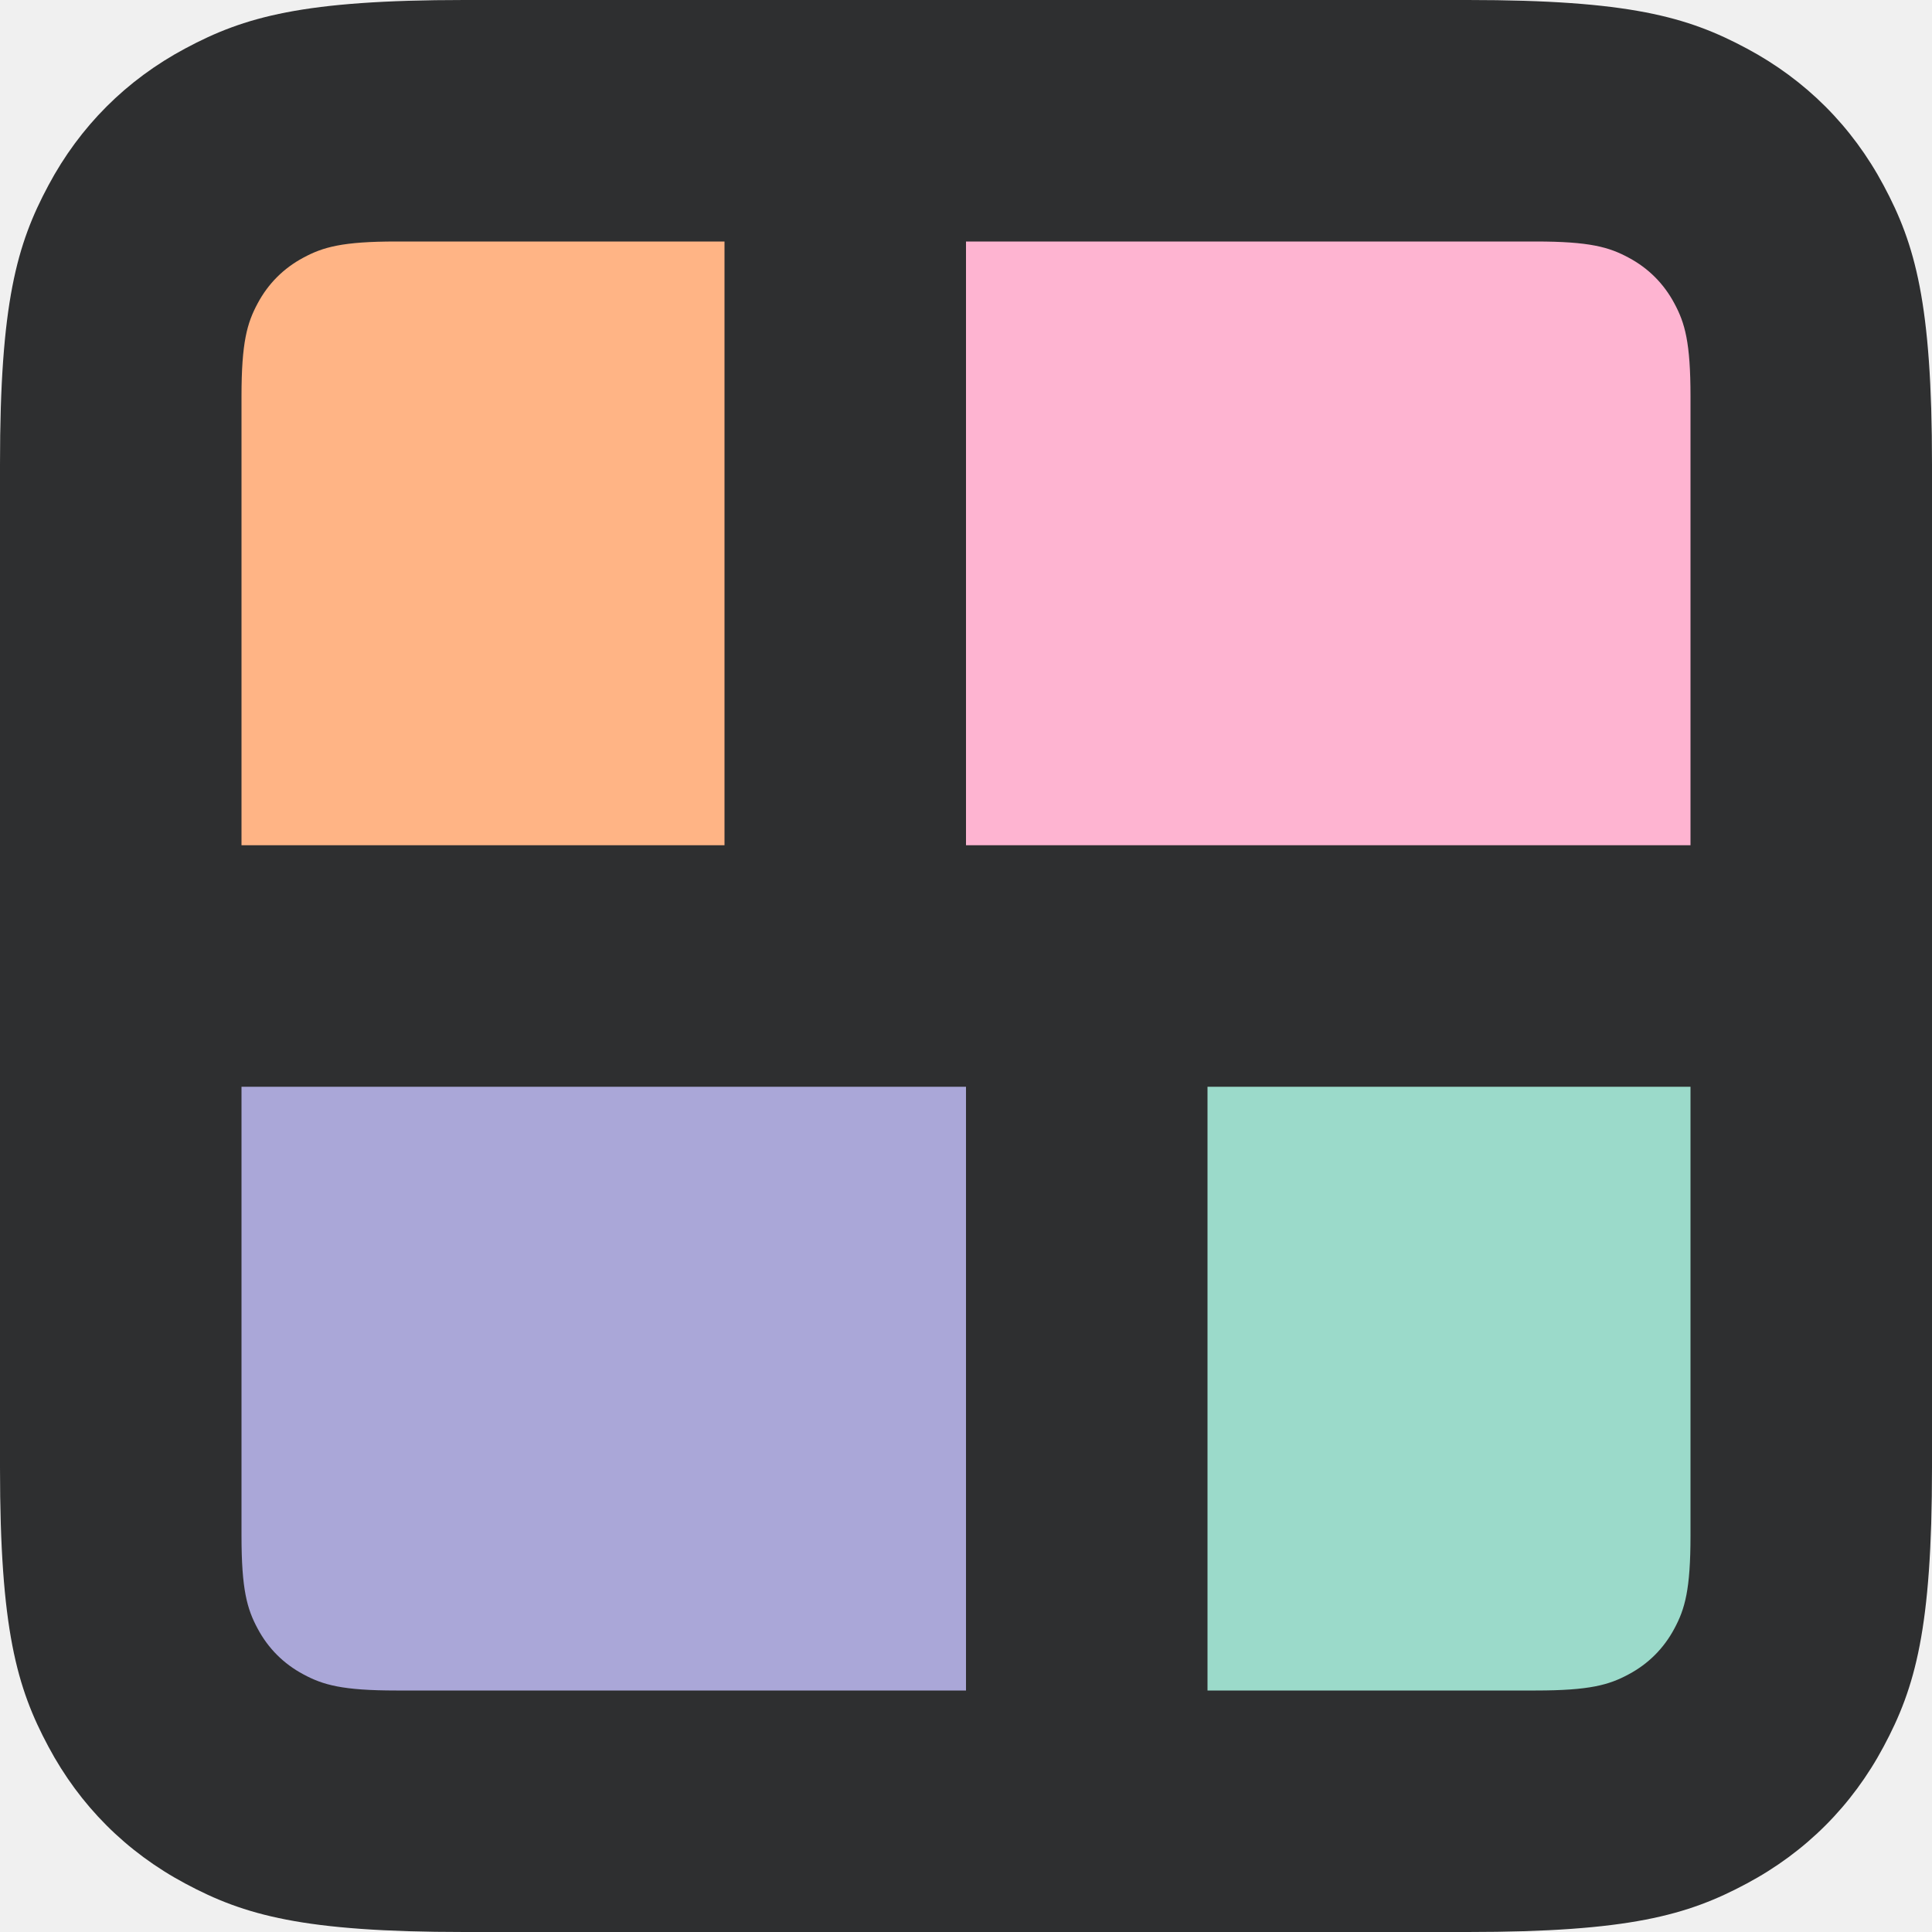
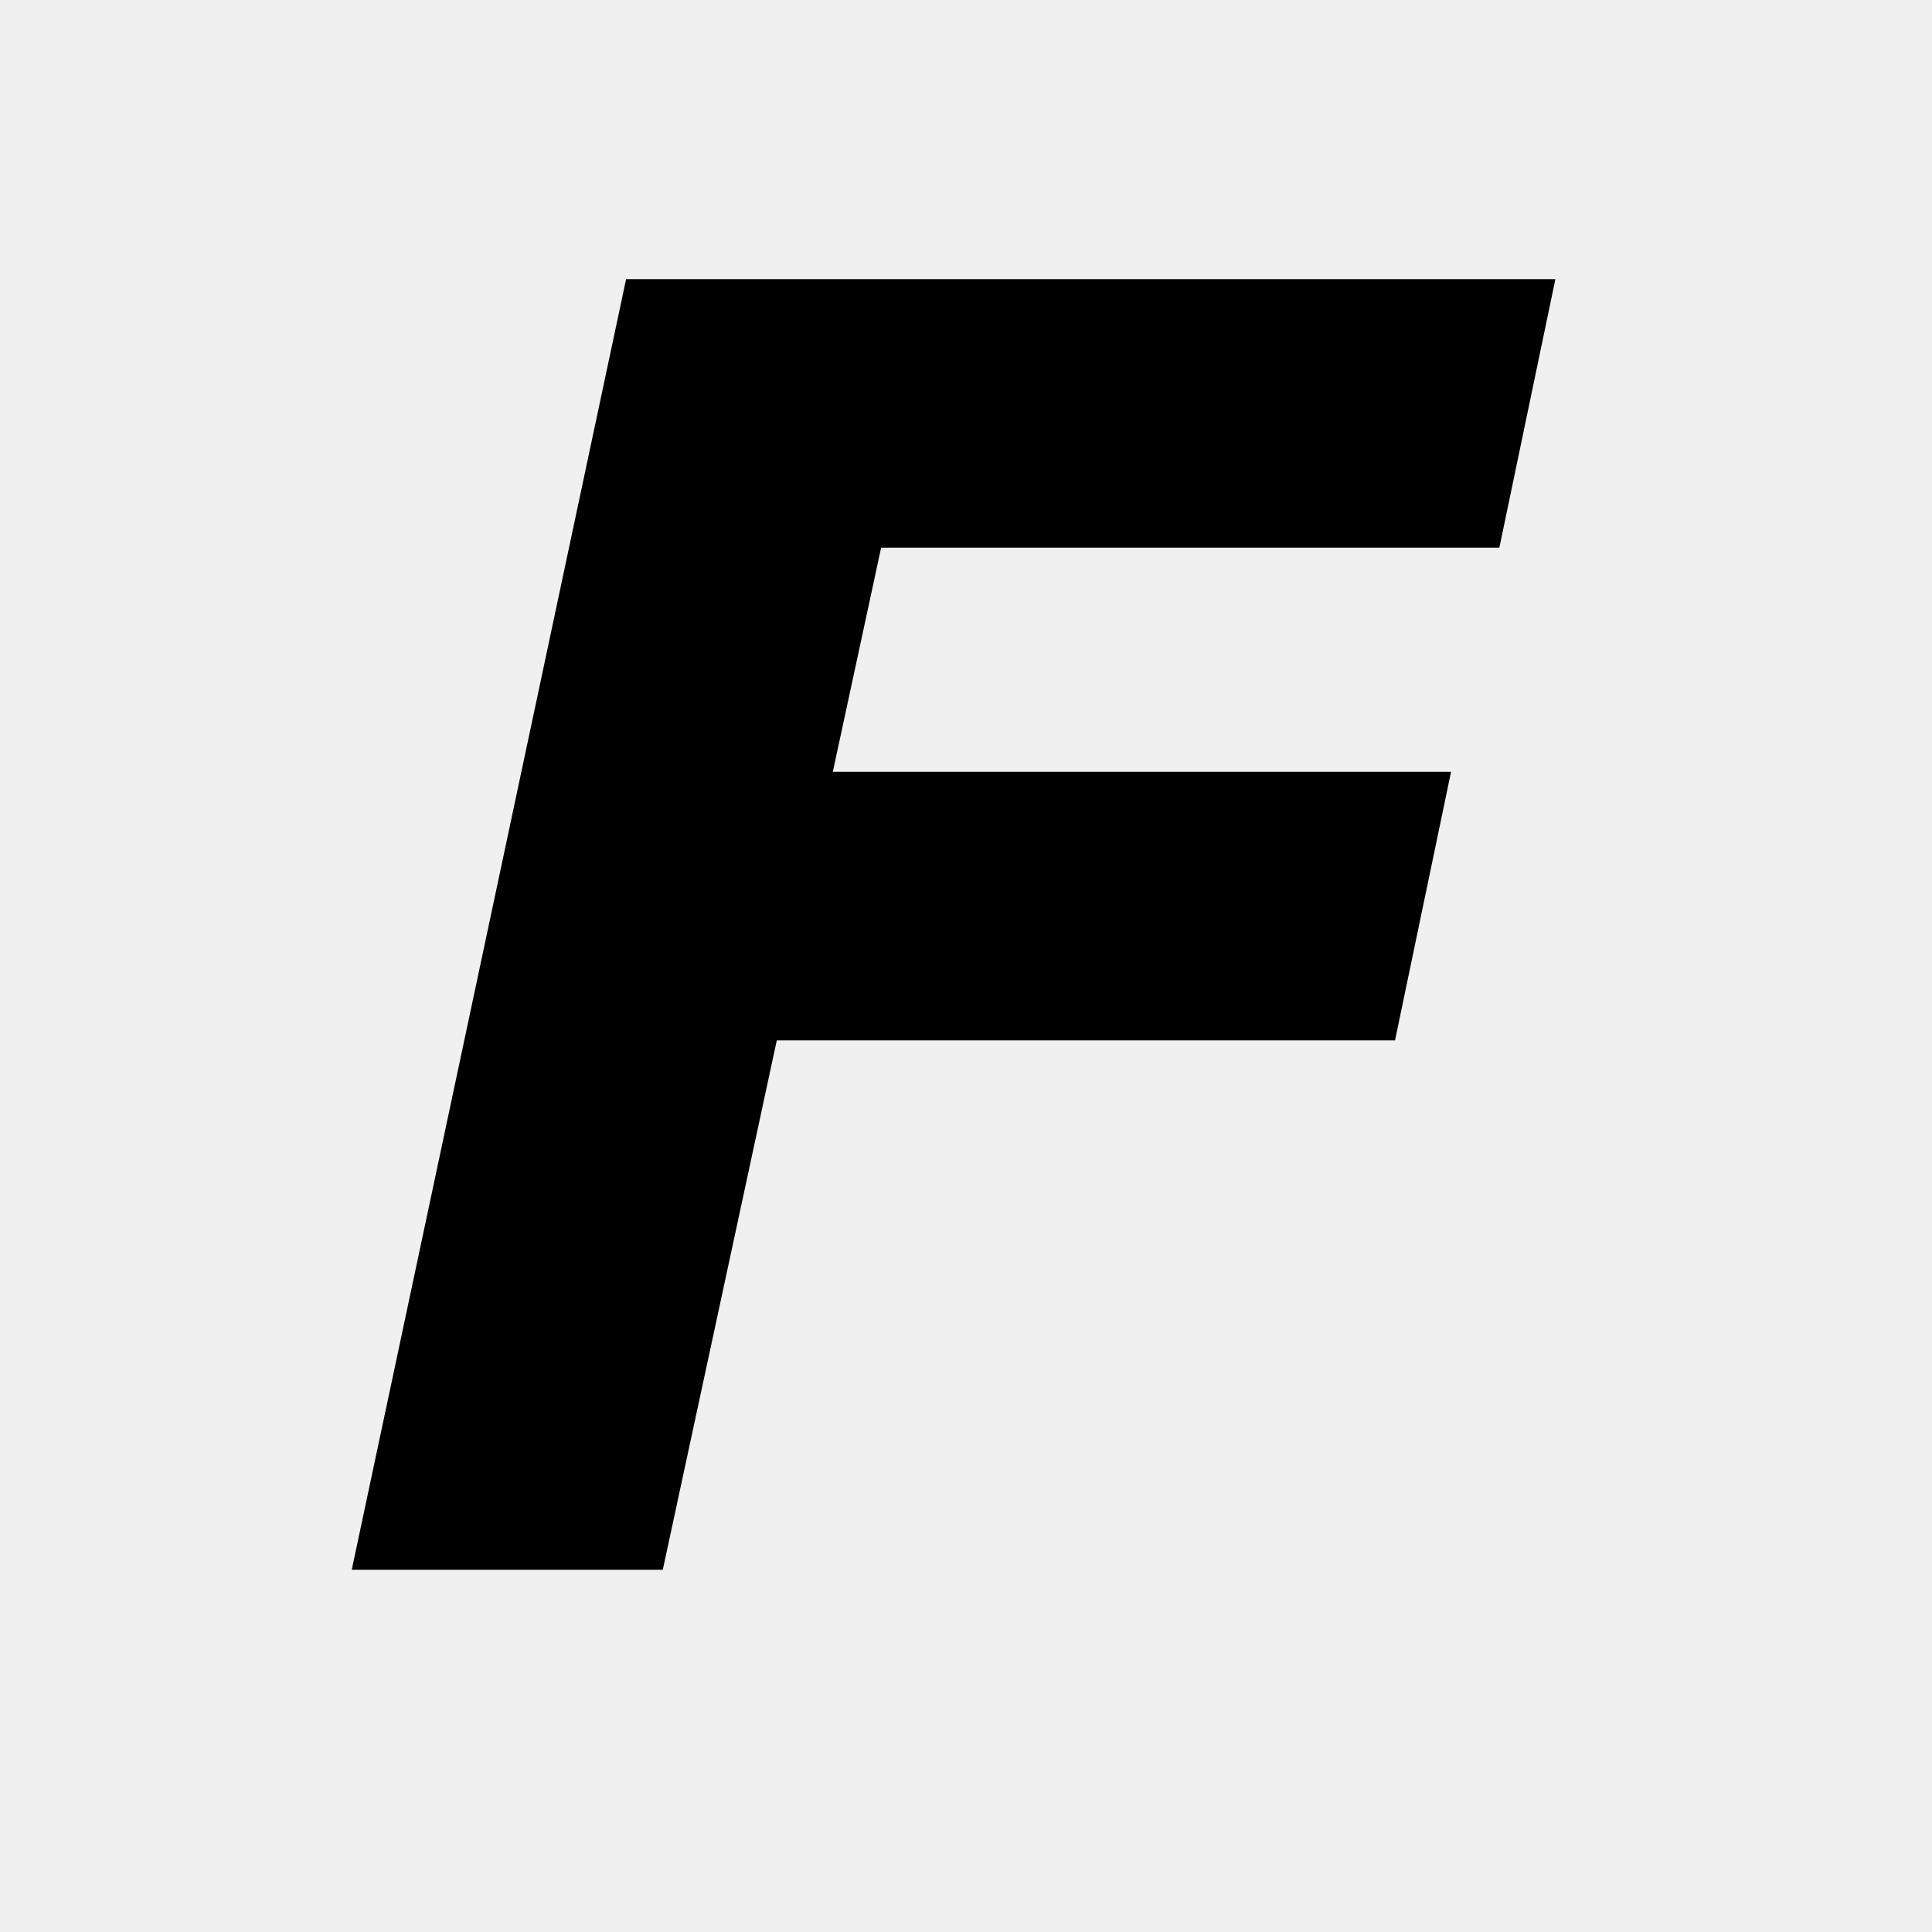
- <svg xmlns="http://www.w3.org/2000/svg" viewBox="0 0 16 16">
+ <svg xmlns="http://www.w3.org/2000/svg" width="16px" height="16px" viewBox="0 0 16 16" version="1.1">
  <g id="favicon" stroke="none" stroke-width="1" fill="none" fill-rule="evenodd">
-     <path d="M3.846,-1.55376046e-16 L12.154,1.55376046e-16 C13.491,-9.02779573e-17 13.976,0.139 14.465,0.401 C14.954,0.662 15.338,1.046 15.599,1.535 C15.861,2.024 16,2.509 16,3.846 L16,12.154 C16,13.491 15.861,13.976 15.599,14.465 C15.338,14.954 14.954,15.338 14.465,15.599 C13.976,15.861 13.491,16 12.154,16 L3.846,16 C2.509,16 2.024,15.861 1.535,15.599 C1.046,15.338 0.662,14.954 0.401,14.465 C0.139,13.976 6.01853049e-17,13.491 -1.03584031e-16,12.154 L1.03584031e-16,3.846 C-6.01853049e-17,2.509 0.139,2.024 0.401,1.535 C0.662,1.046 1.046,0.662 1.535,0.401 C2.024,0.139 2.509,9.02779573e-17 3.846,-1.55376046e-16 Z" id="background" fill="#2E2F30" />
-     <path d="M3.282,2 L6,2 L6,2 L6,7 L2,7 L2,3.282 C2,2.836 2.046,2.675 2.134,2.512 C2.221,2.349 2.349,2.221 2.512,2.134 C2.675,2.046 2.836,2 3.282,2 Z" id="Rectangle" fill="#FFB485" />
-     <path d="M2,9 L8,9 L8,14 L3.282,14 C2.836,14 2.675,13.954 2.512,13.866 C2.349,13.779 2.221,13.651 2.134,13.488 C2.046,13.325 2,13.164 2,12.718 L2,9 L2,9 Z" id="Rectangle-Copy-2" fill="#AAA7D8" />
-     <path d="M8,2 L12.718,2 C13.164,2 13.325,2.046 13.488,2.134 C13.651,2.221 13.779,2.349 13.866,2.512 C13.954,2.675 14,2.836 14,3.282 L14,7 L14,7 L8,7 L8,2 Z" id="Rectangle-Copy" fill="#FEB4D1" />
-     <path d="M10,9 L14,9 L14,12.718 C14,13.164 13.954,13.325 13.866,13.488 C13.779,13.651 13.651,13.779 13.488,13.866 C13.325,13.954 13.164,14 12.718,14 L10,14 L10,14 L10,9 Z" id="Rectangle-Copy-3" fill="#9BDACA" />
+     <polygon id="F" fill="#000000" fill-rule="nonzero" points="5.489 13 6.433 8.616 11.553 8.616 12.017 6.392 6.897 6.392 7.297 4.536 12.417 4.536 12.881 2.312 5.185 2.312 2.913 13" />
  </g>
-   <style>
- 			@media (prefers-color-scheme: dark) { #background { fill: #ffffff; } }
- 		</style>
</svg>
